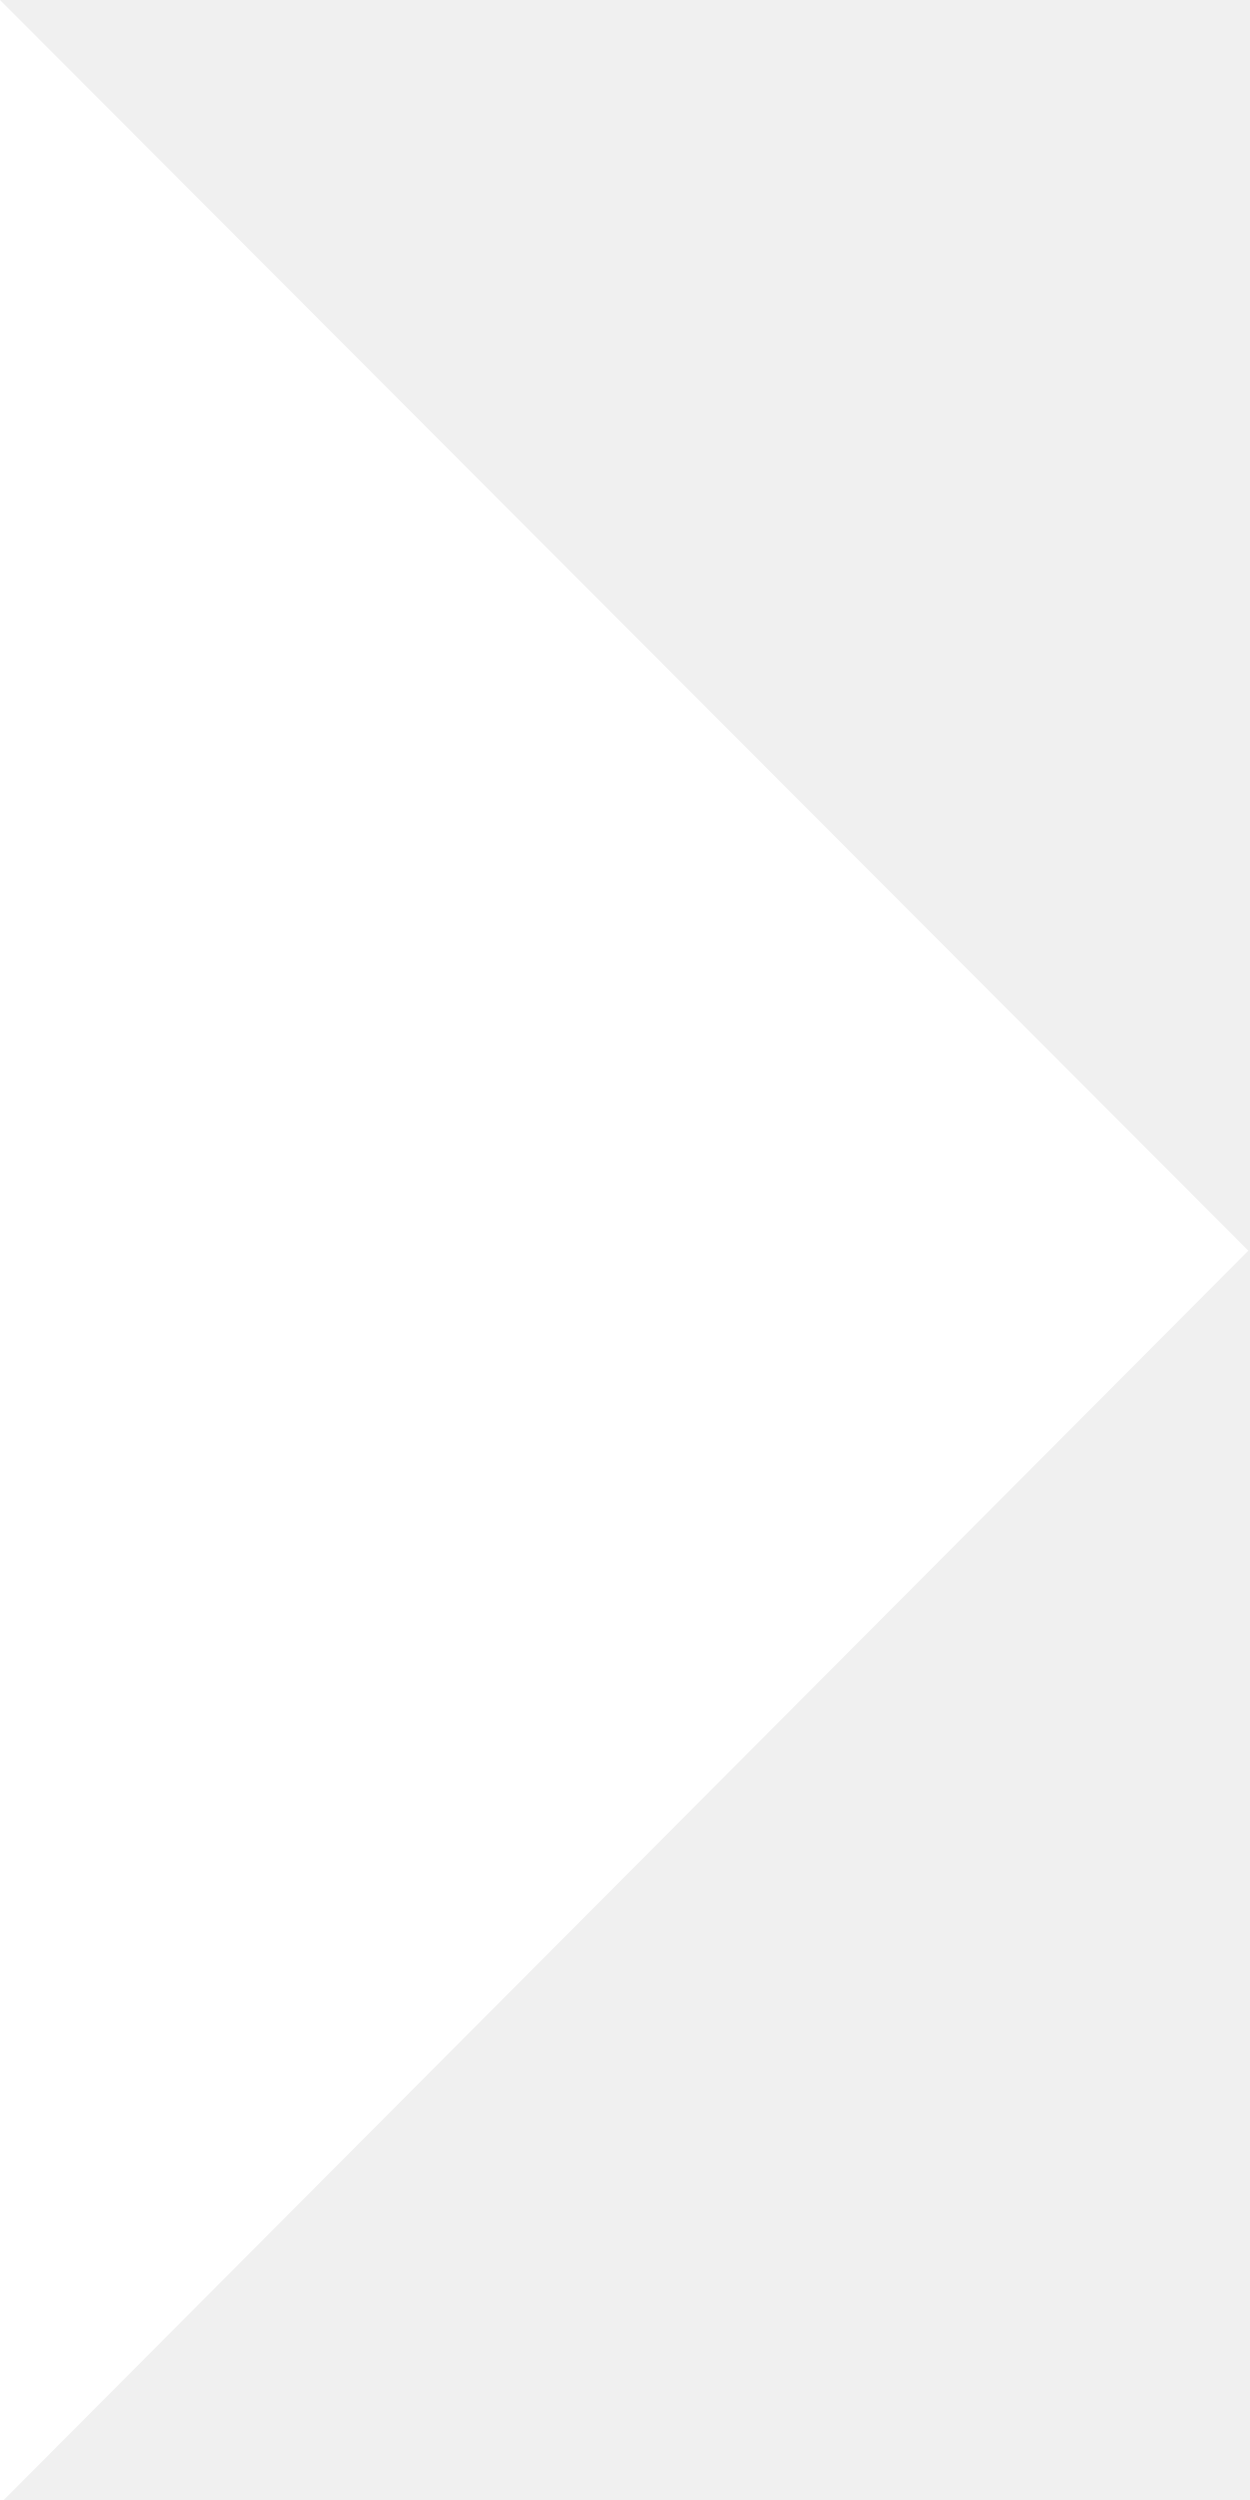
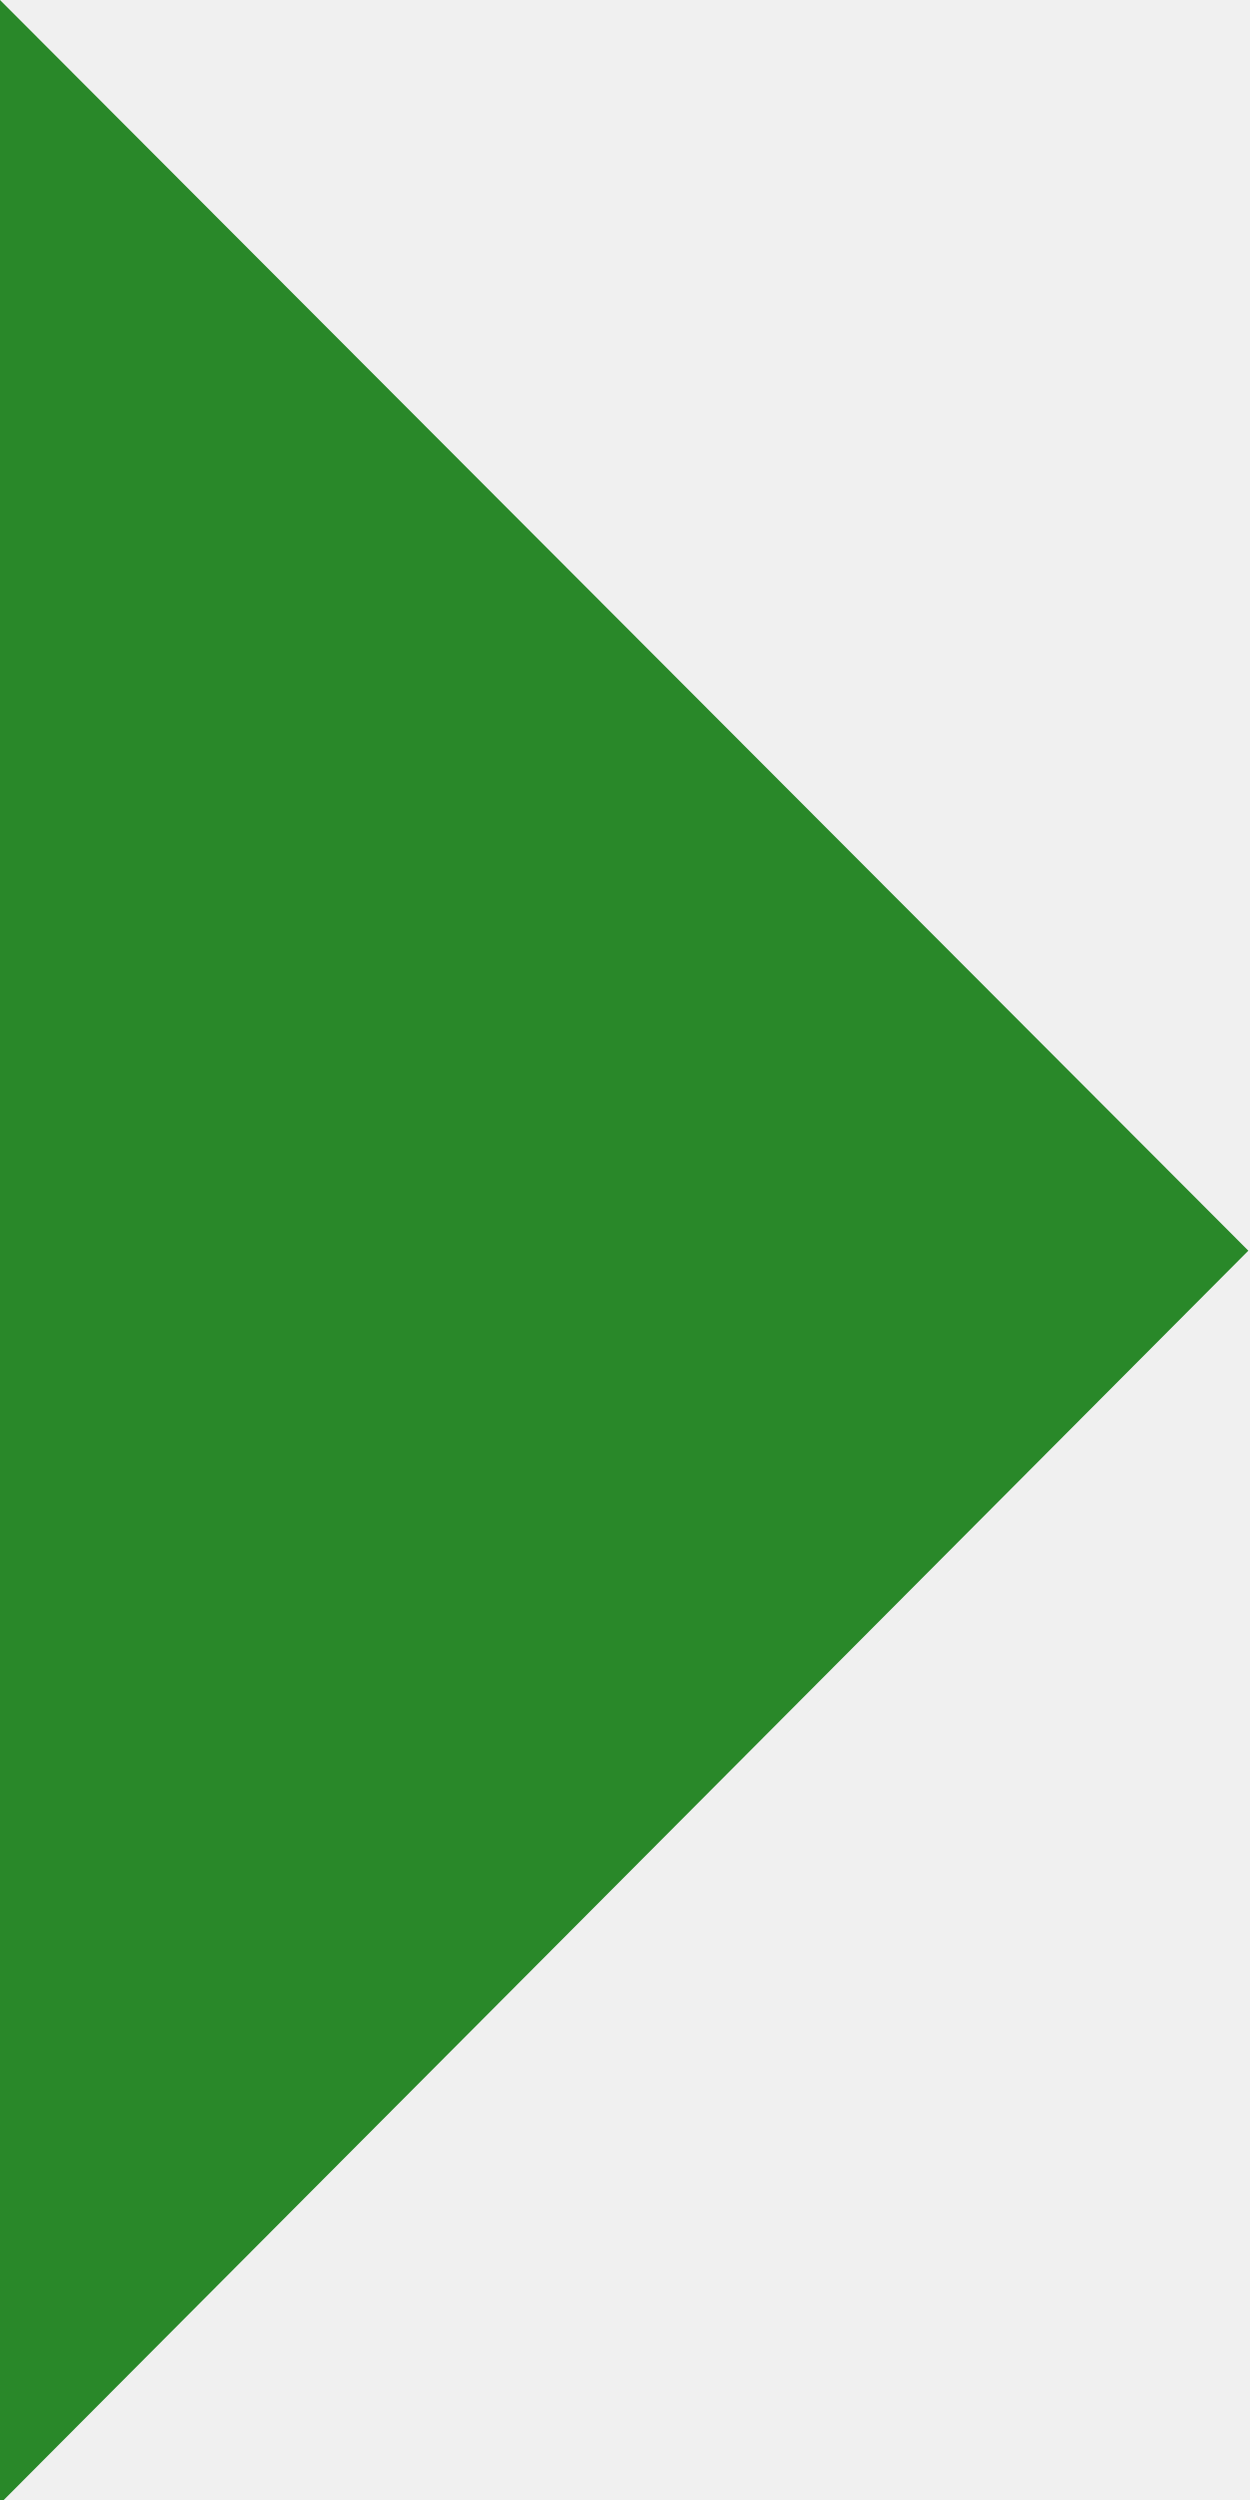
<svg xmlns="http://www.w3.org/2000/svg" width="9px" height="18px" viewBox="0 0 9 18" version="1.1">
  <defs />
  <g id="govCMS-Theme" stroke="none" stroke-width="1" fill="none" fill-rule="evenodd">
-     <g id="DESKTOP-01-A-HOMEPAGE-v3" transform="translate(-494, -231)" fill="#FFFFFF">
+     <g id="DESKTOP-01-A-HOMEPAGE-v3" transform="translate(-494, -231)" fill="#298829">
      <polygon id="Path-2" points="494 231 502.988 240.005 494 249.027" />
    </g>
  </g>
</svg>
